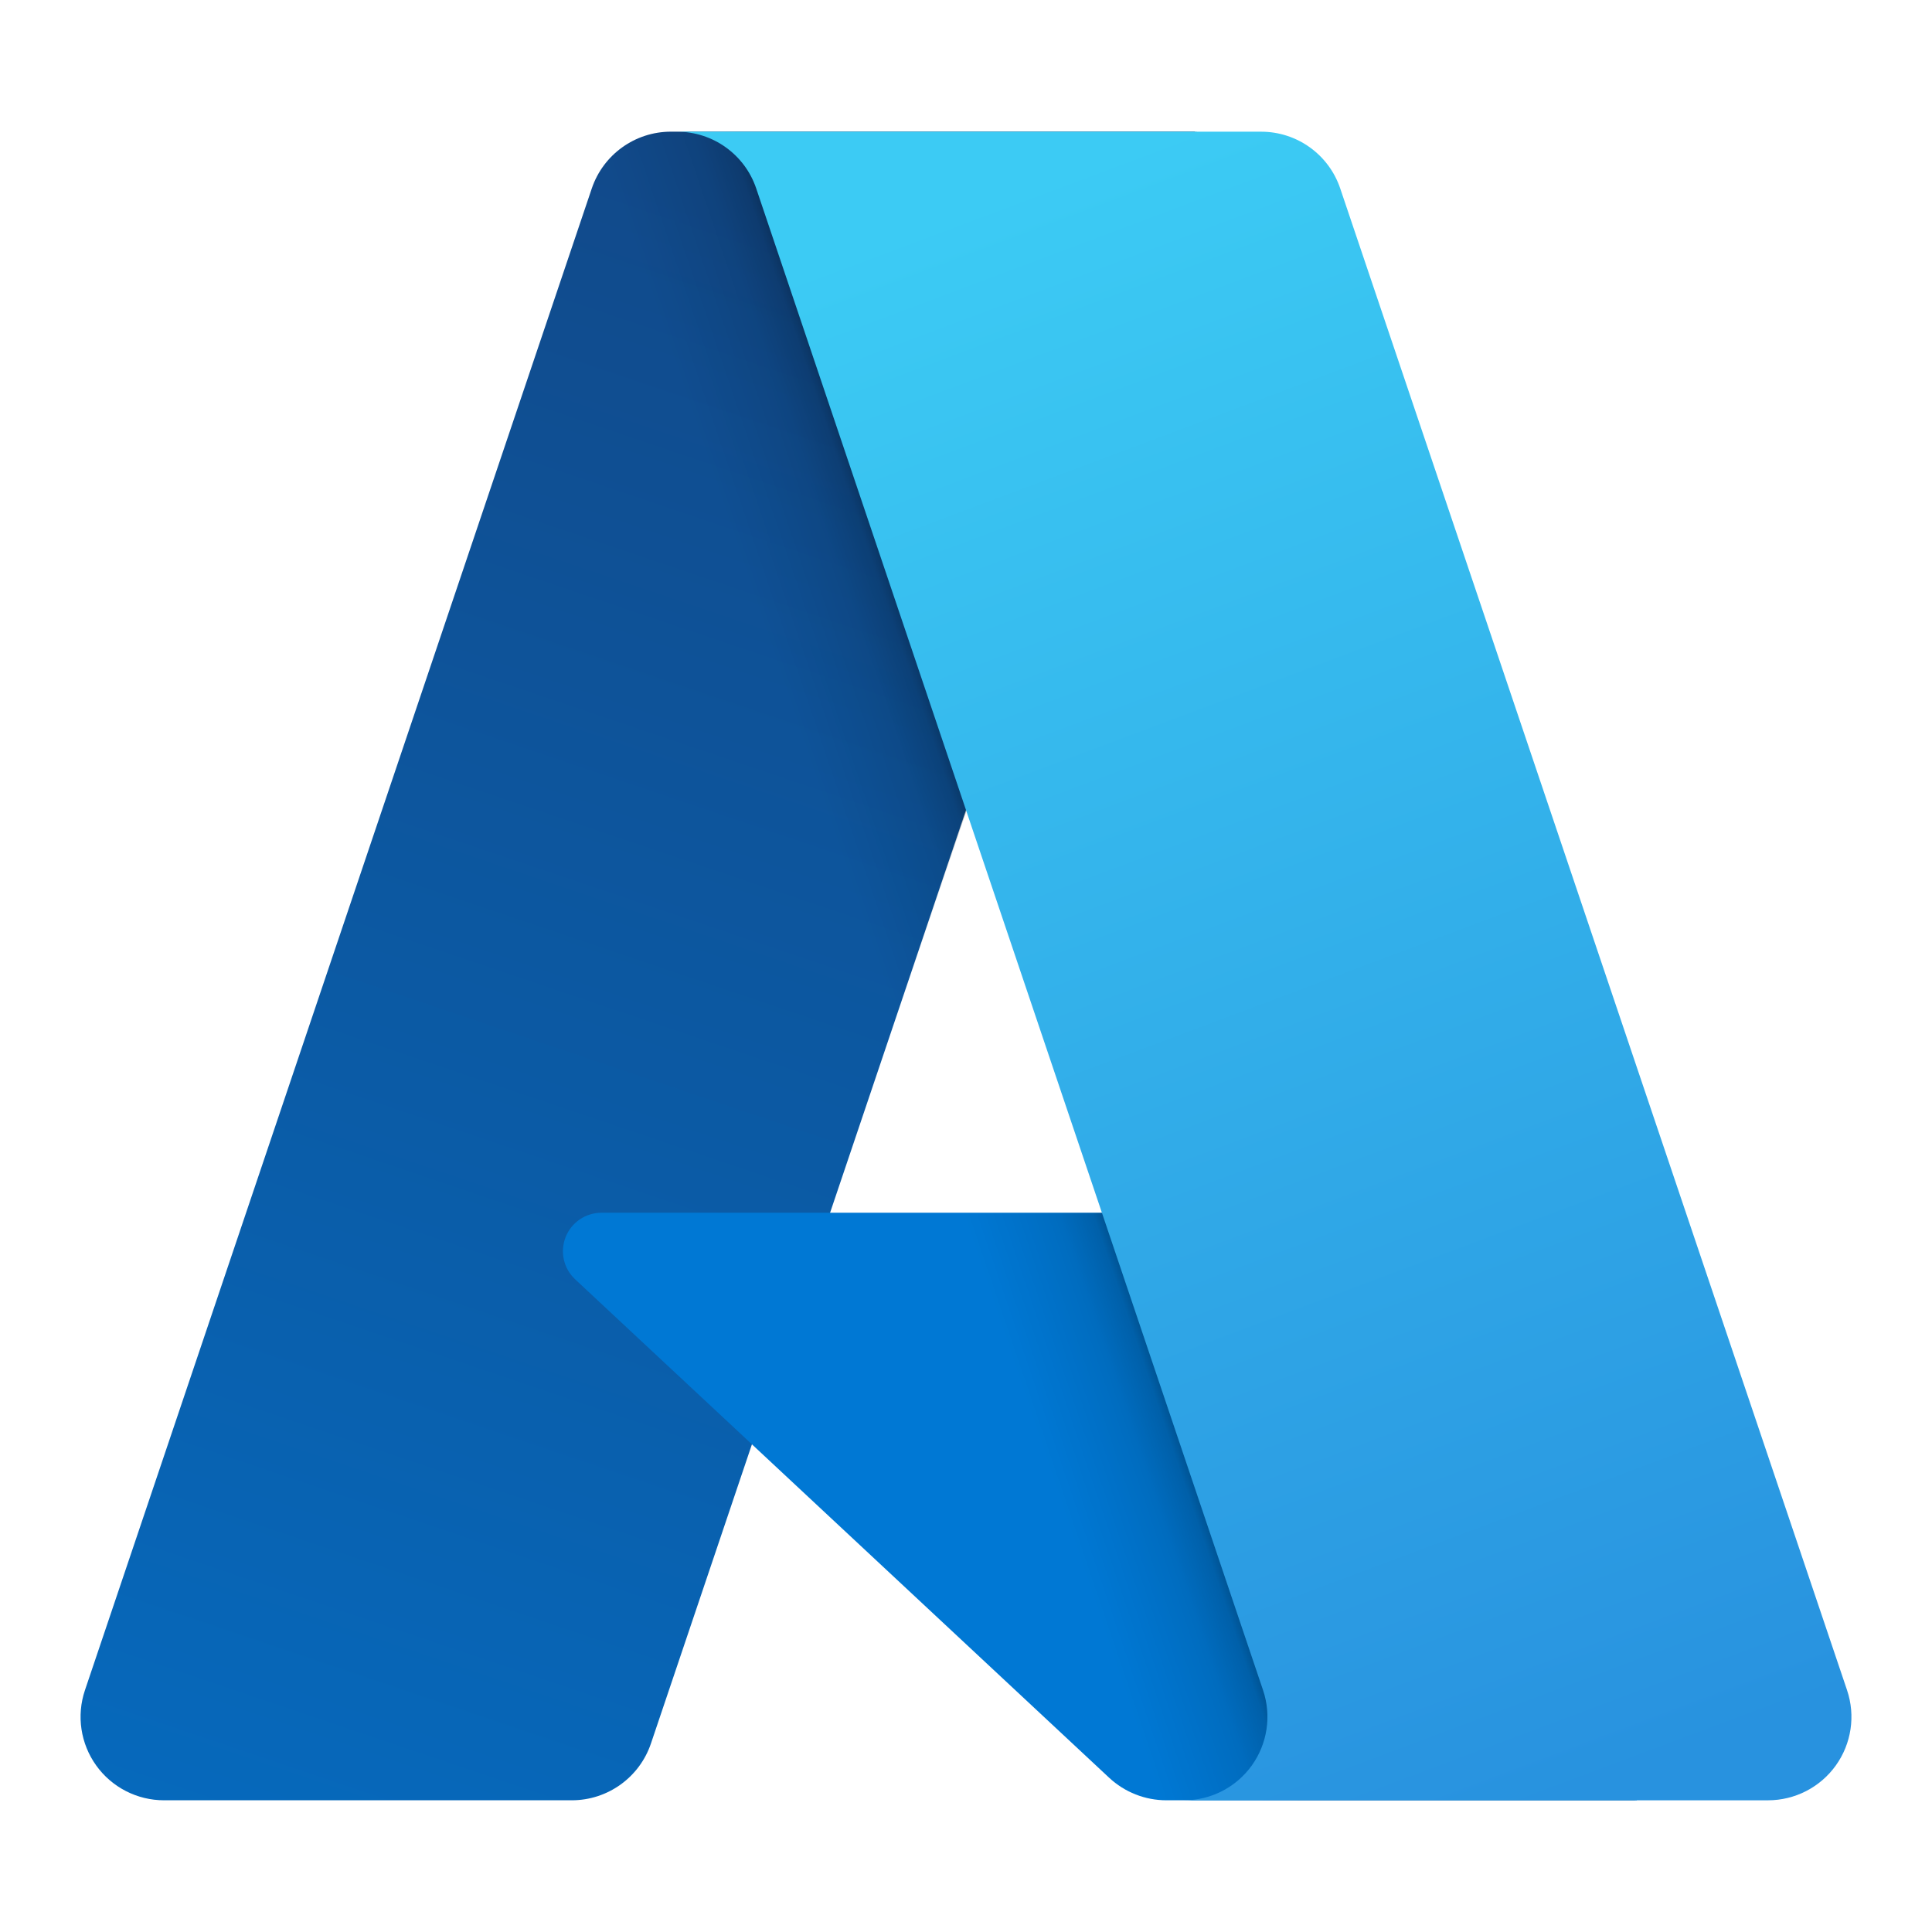
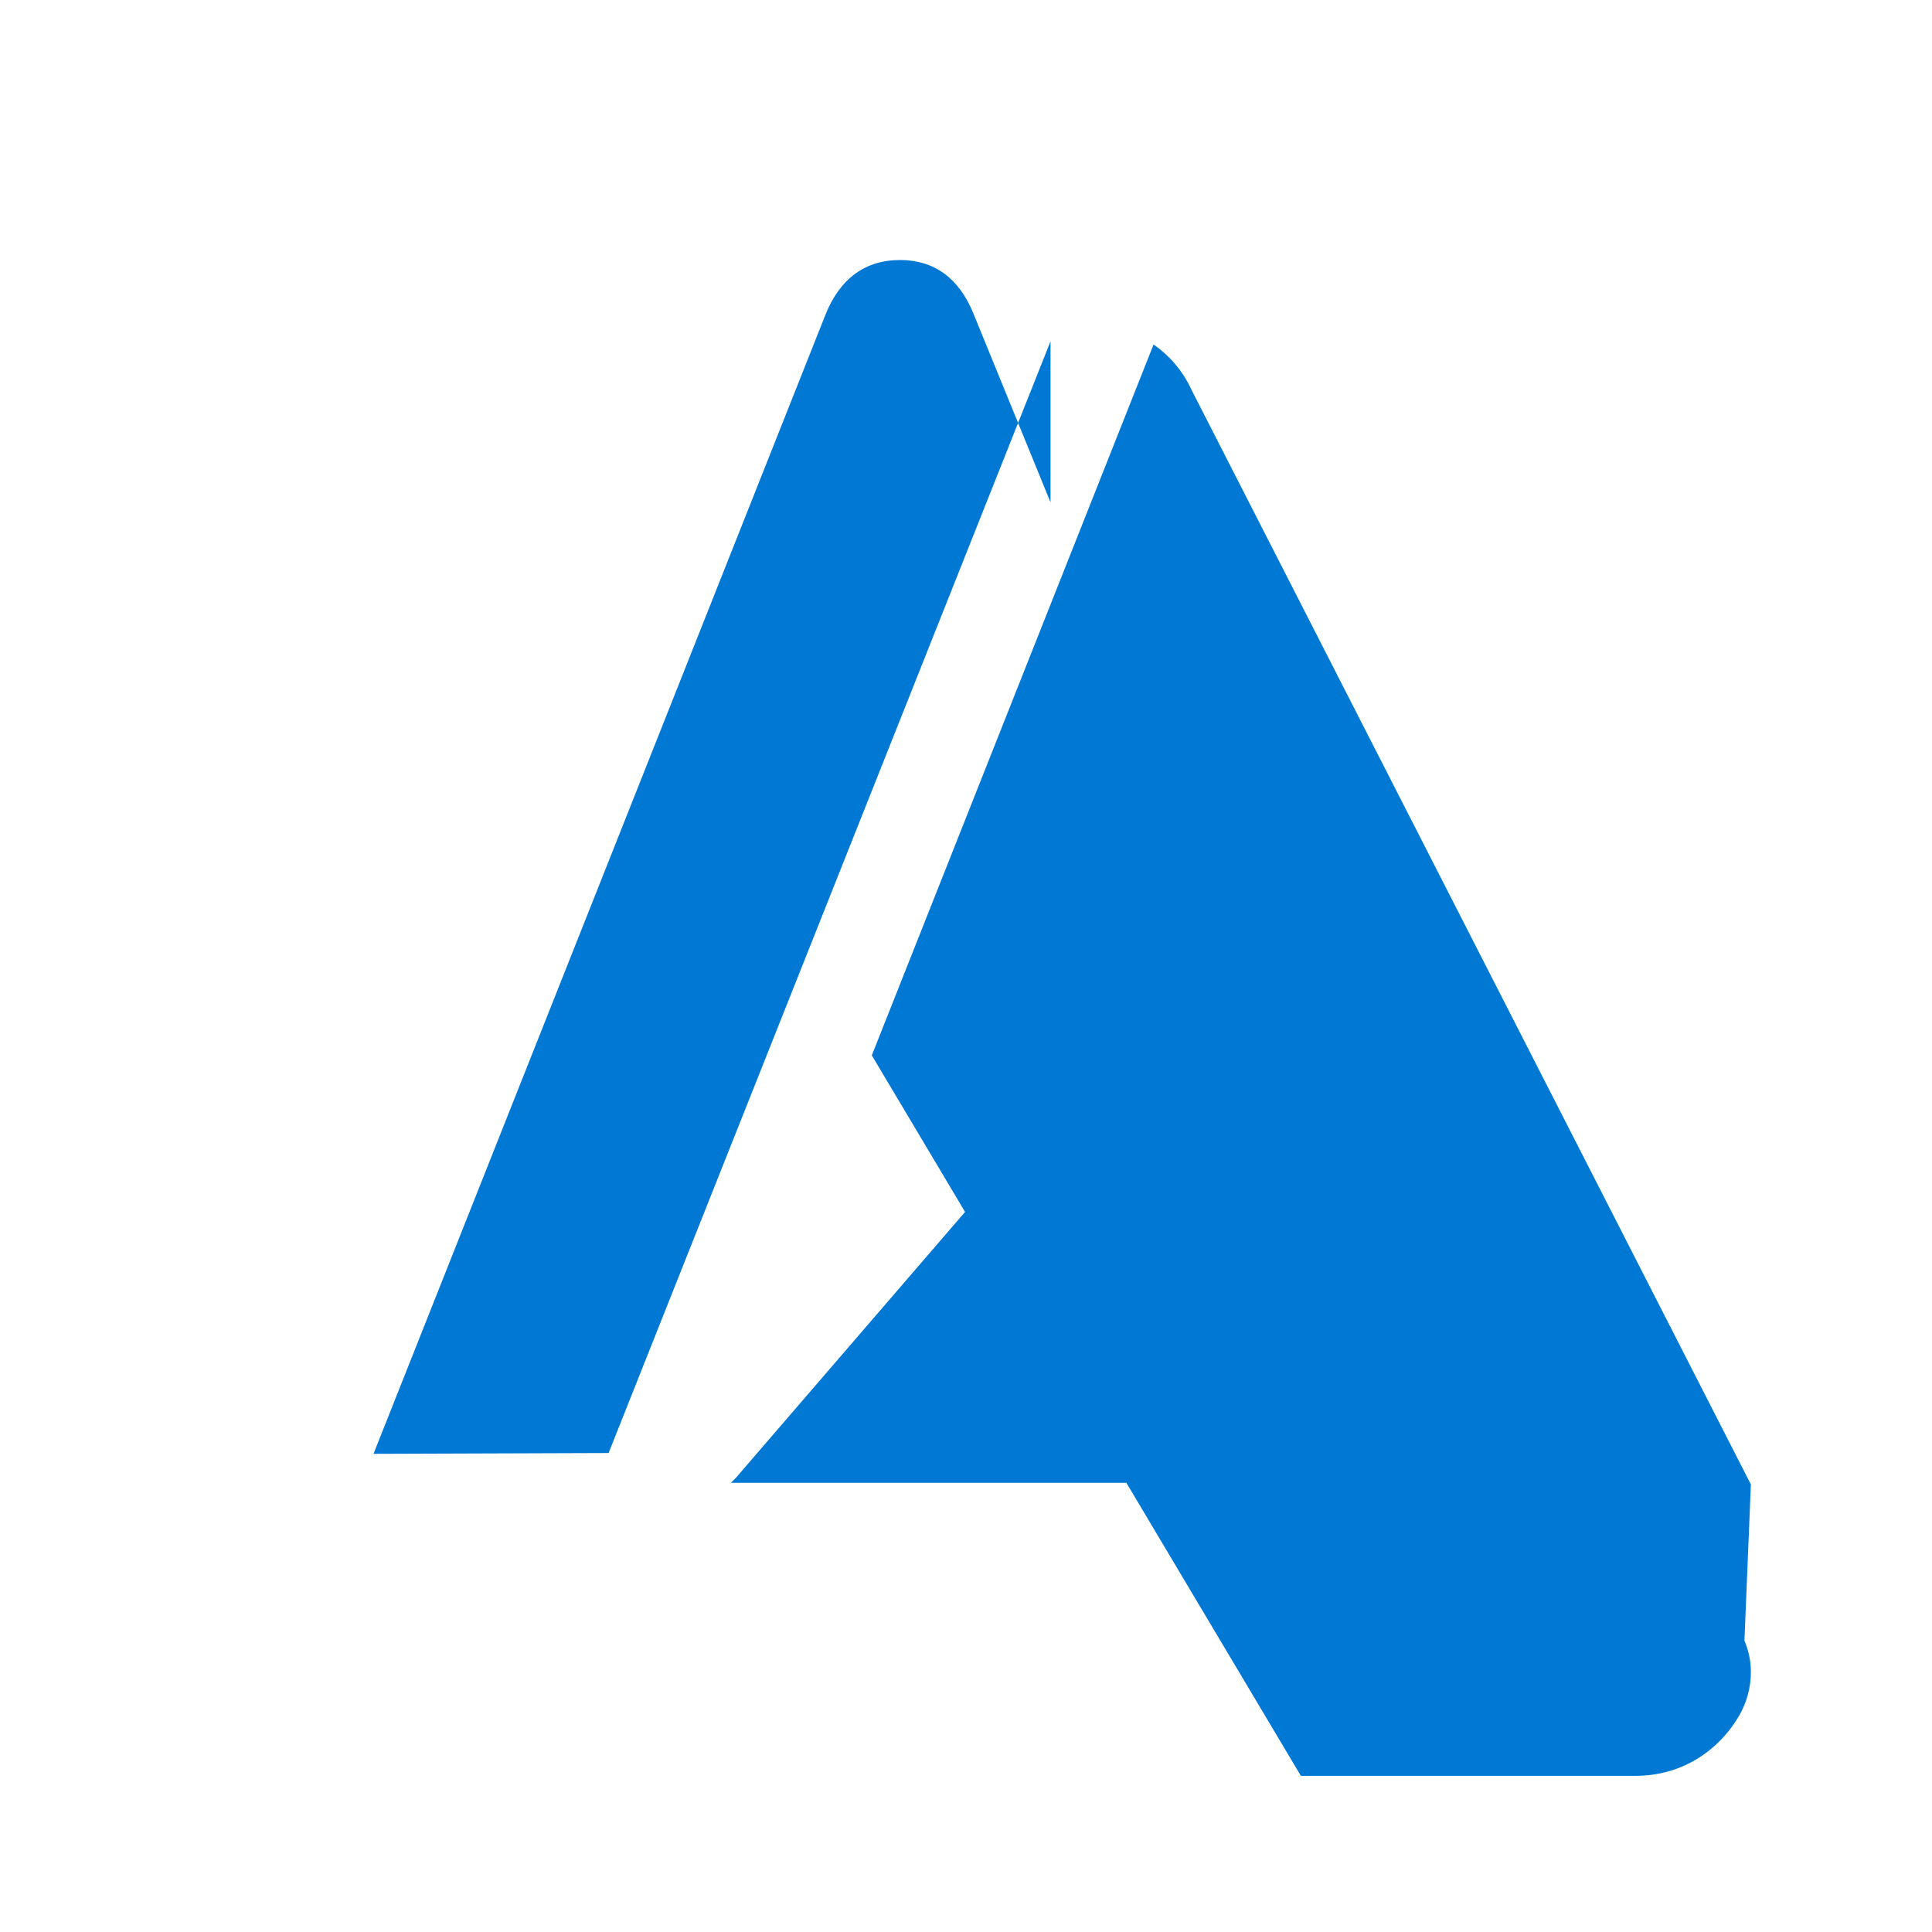
- <svg xmlns="http://www.w3.org/2000/svg" width="150" height="150" viewBox="0 0 96 96">
-   <defs>
-     <linearGradient id="e399c19f-b68f-429d-b176-18c2117ff73c" x1="-1032.172" x2="-1059.213" y1="145.312" y2="65.426" gradientTransform="matrix(1 0 0 -1 1075 158)" gradientUnits="userSpaceOnUse">
-       <stop offset="0" stop-color="#114a8b" />
-       <stop offset="1" stop-color="#0669bc" />
-     </linearGradient>
-     <linearGradient id="ac2a6fc2-ca48-4327-9a3c-d4dcc3256e15" x1="-1023.725" x2="-1029.98" y1="108.083" y2="105.968" gradientTransform="matrix(1 0 0 -1 1075 158)" gradientUnits="userSpaceOnUse">
-       <stop offset="0" stop-opacity=".3" />
-       <stop offset=".071" stop-opacity=".2" />
-       <stop offset=".321" stop-opacity=".1" />
-       <stop offset=".623" stop-opacity=".05" />
-       <stop offset="1" stop-opacity="0" />
-     </linearGradient>
-     <linearGradient id="a7fee970-a784-4bb1-af8d-63d18e5f7db9" x1="-1027.165" x2="-997.482" y1="147.642" y2="68.561" gradientTransform="matrix(1 0 0 -1 1075 158)" gradientUnits="userSpaceOnUse">
-       <stop offset="0" stop-color="#3ccbf4" />
-       <stop offset="1" stop-color="#2892df" />
-     </linearGradient>
-   </defs>
-   <path fill="url(#e399c19f-b68f-429d-b176-18c2117ff73c)" d="M33.338 6.544h26.038l-27.03 80.087a4.152 4.152 0 0 1-3.933 2.824H8.149a4.145 4.145 0 0 1-3.928-5.47L29.404 9.368a4.152 4.152 0 0 1 3.934-2.825z" />
-   <path fill="#0078d4" d="M71.175 60.261h-41.29a1.911 1.911 0 0 0-1.305 3.309l26.532 24.764a4.171 4.171 0 0 0 2.846 1.121h23.38z" />
-   <path fill="url(#ac2a6fc2-ca48-4327-9a3c-d4dcc3256e15)" d="M33.338 6.544a4.118 4.118 0 0 0-3.943 2.879L4.252 83.917a4.14 4.14 0 0 0 3.908 5.538h20.787a4.443 4.443 0 0 0 3.41-2.9l5.014-14.777 17.91 16.705a4.237 4.237 0 0 0 2.666.972H81.24L71.024 60.261l-29.781.007L59.47 6.544z" />
-   <path fill="url(#a7fee970-a784-4bb1-af8d-63d18e5f7db9)" d="M66.595 9.364a4.145 4.145 0 0 0-3.928-2.82H33.648a4.146 4.146 0 0 1 3.928 2.82l25.184 74.62a4.146 4.146 0 0 1-3.928 5.472h29.02a4.146 4.146 0 0 0 3.927-5.472z" />
+ <svg xmlns="http://www.w3.org/2000/svg" viewBox="0 0 24 24" fill="#0078D4">
+   <path d="M13.05 4.24L7.56 18.05l-2.92.01 5.61-14.14c.18-.46.5-.69.93-.69.42 0 .73.22.91.66l.96 2.35zm.77 8.69l-4.68 5.43-.06.06h7.15l.04-.01c.3-.07.47-.32.43-.62-.02-.12-.08-.23-.18-.31l-2.7-4.55zm7.93 5.51L14.8 4.84a1.38 1.38 0 0 0-.47-.56l-3.5 8.83 5.33 8.95h4.16c.56 0 1.02-.3 1.28-.74.1-.17.15-.36.15-.55 0-.14-.03-.27-.08-.39z" />
</svg>
